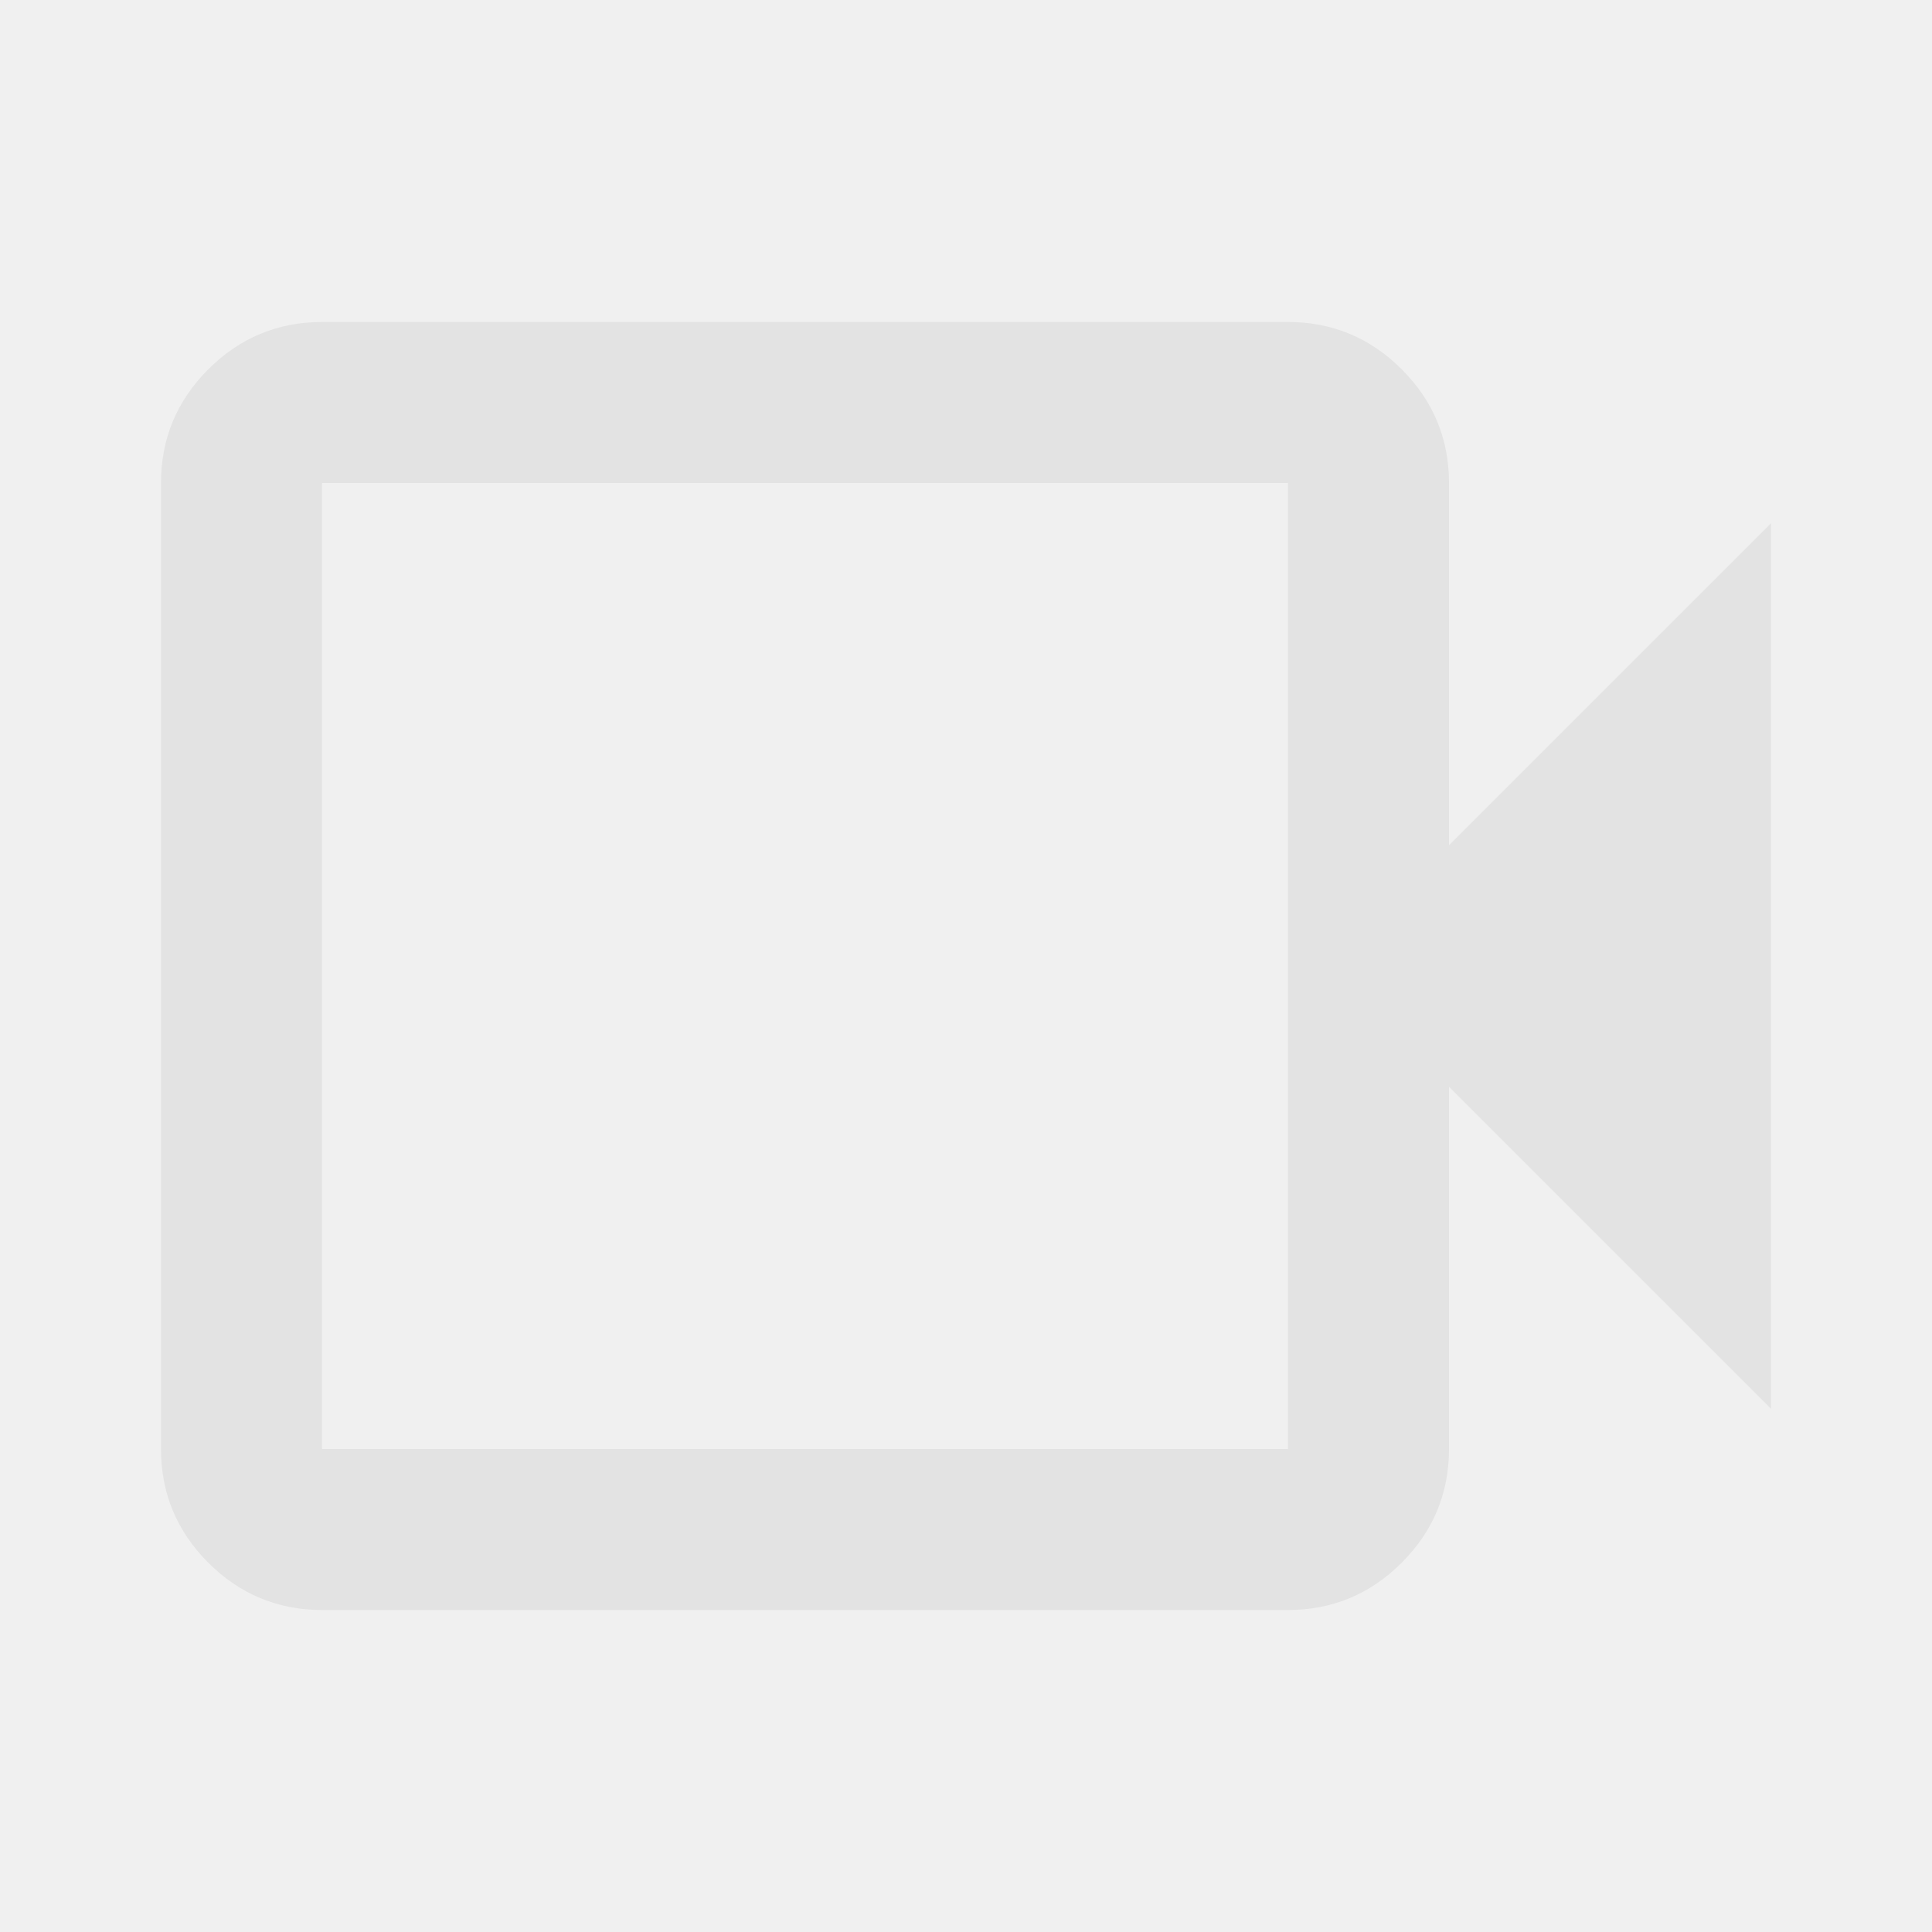
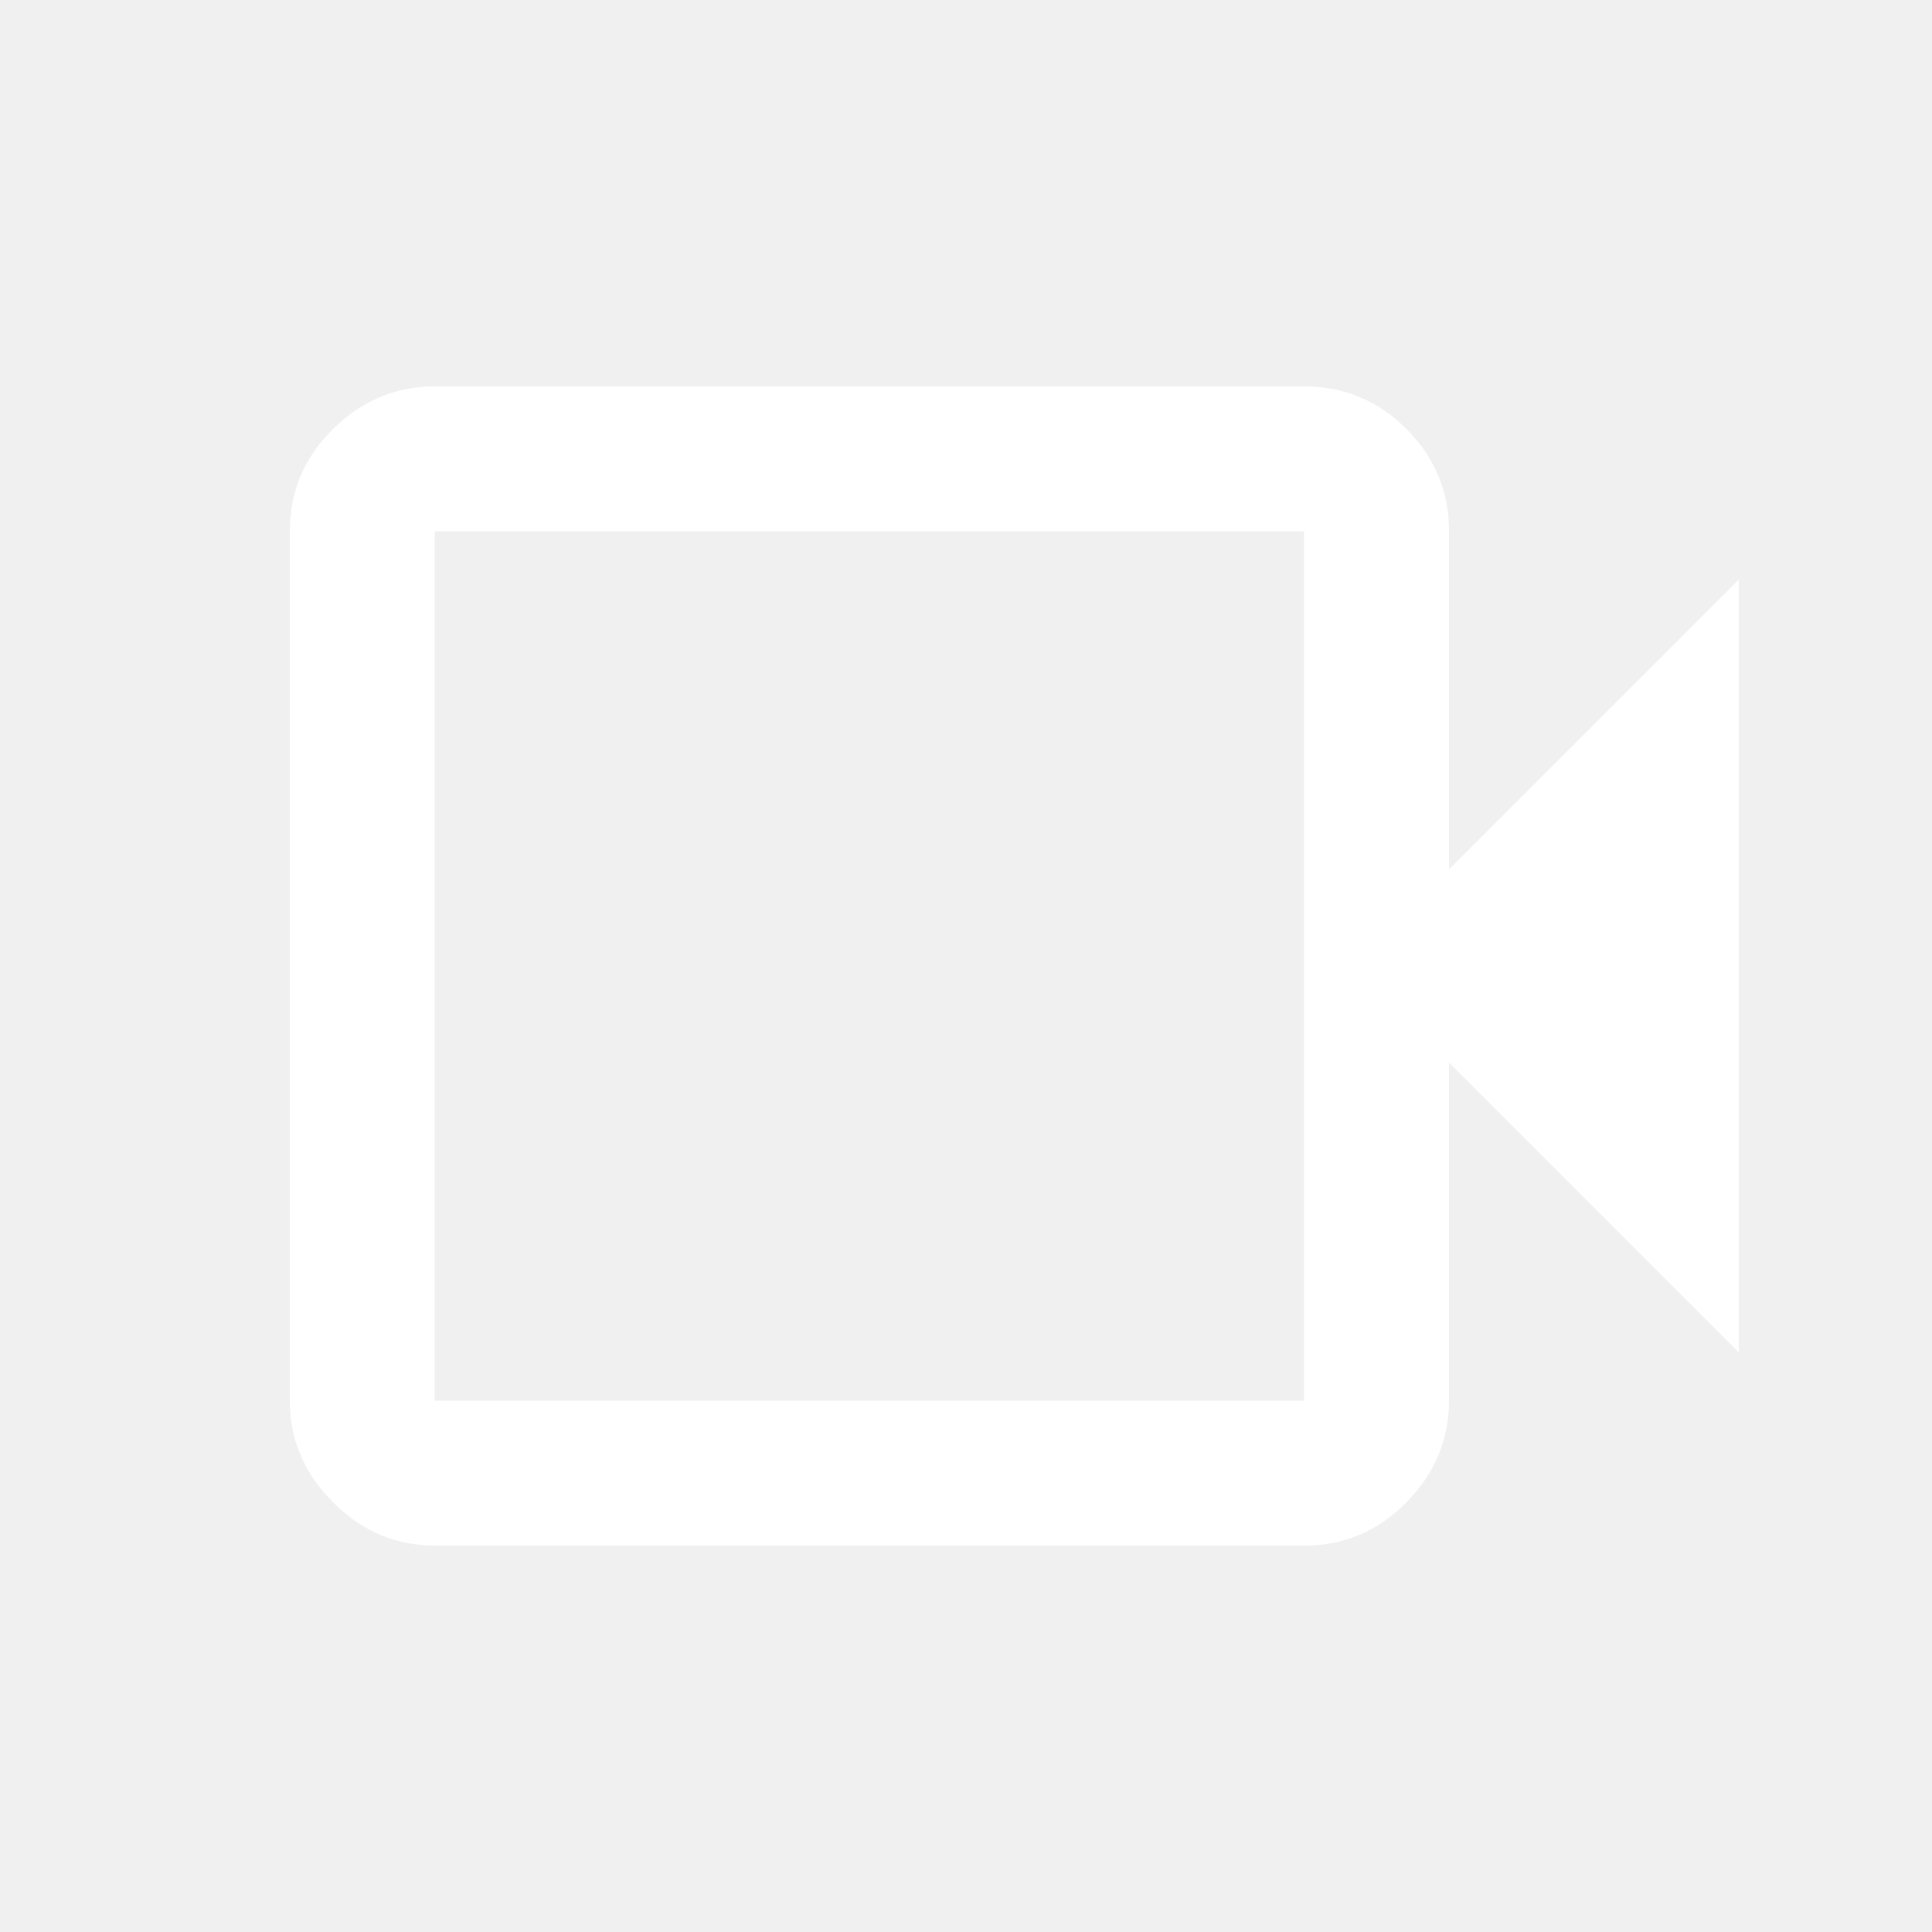
- <svg xmlns="http://www.w3.org/2000/svg" height="24px" viewBox="0 -960 960 960" width="24px" fill="#e3e3e3">
-   <path d="M160-160q-33 0-56.5-23.5T80-240v-480q0-33 23.5-56.5T160-800h480q33 0 56.5 23.5T720-720v180l160-160v440L720-420v180q0 33-23.5 56.5T640-160H160Zm0-80h480v-480H160v480Zm0 0v-480 480Z" />
+ <svg xmlns="http://www.w3.org/2000/svg" height="20px" viewBox="0 -960 960 960" width="20px" fill="#FFFFFF">
+   <path d="M216-192q-29 0-50.5-21.5T144-264v-432q0-29.7 21.5-50.85Q187-768 216-768h432q29.7 0 50.85 21.15Q720-725.7 720-696v168l144-144v384L720-432v168q0 29-21.15 50.5T648-192H216Zm0-72h432v-432H216v432Zm0 0v-432 432Z" />
</svg>
